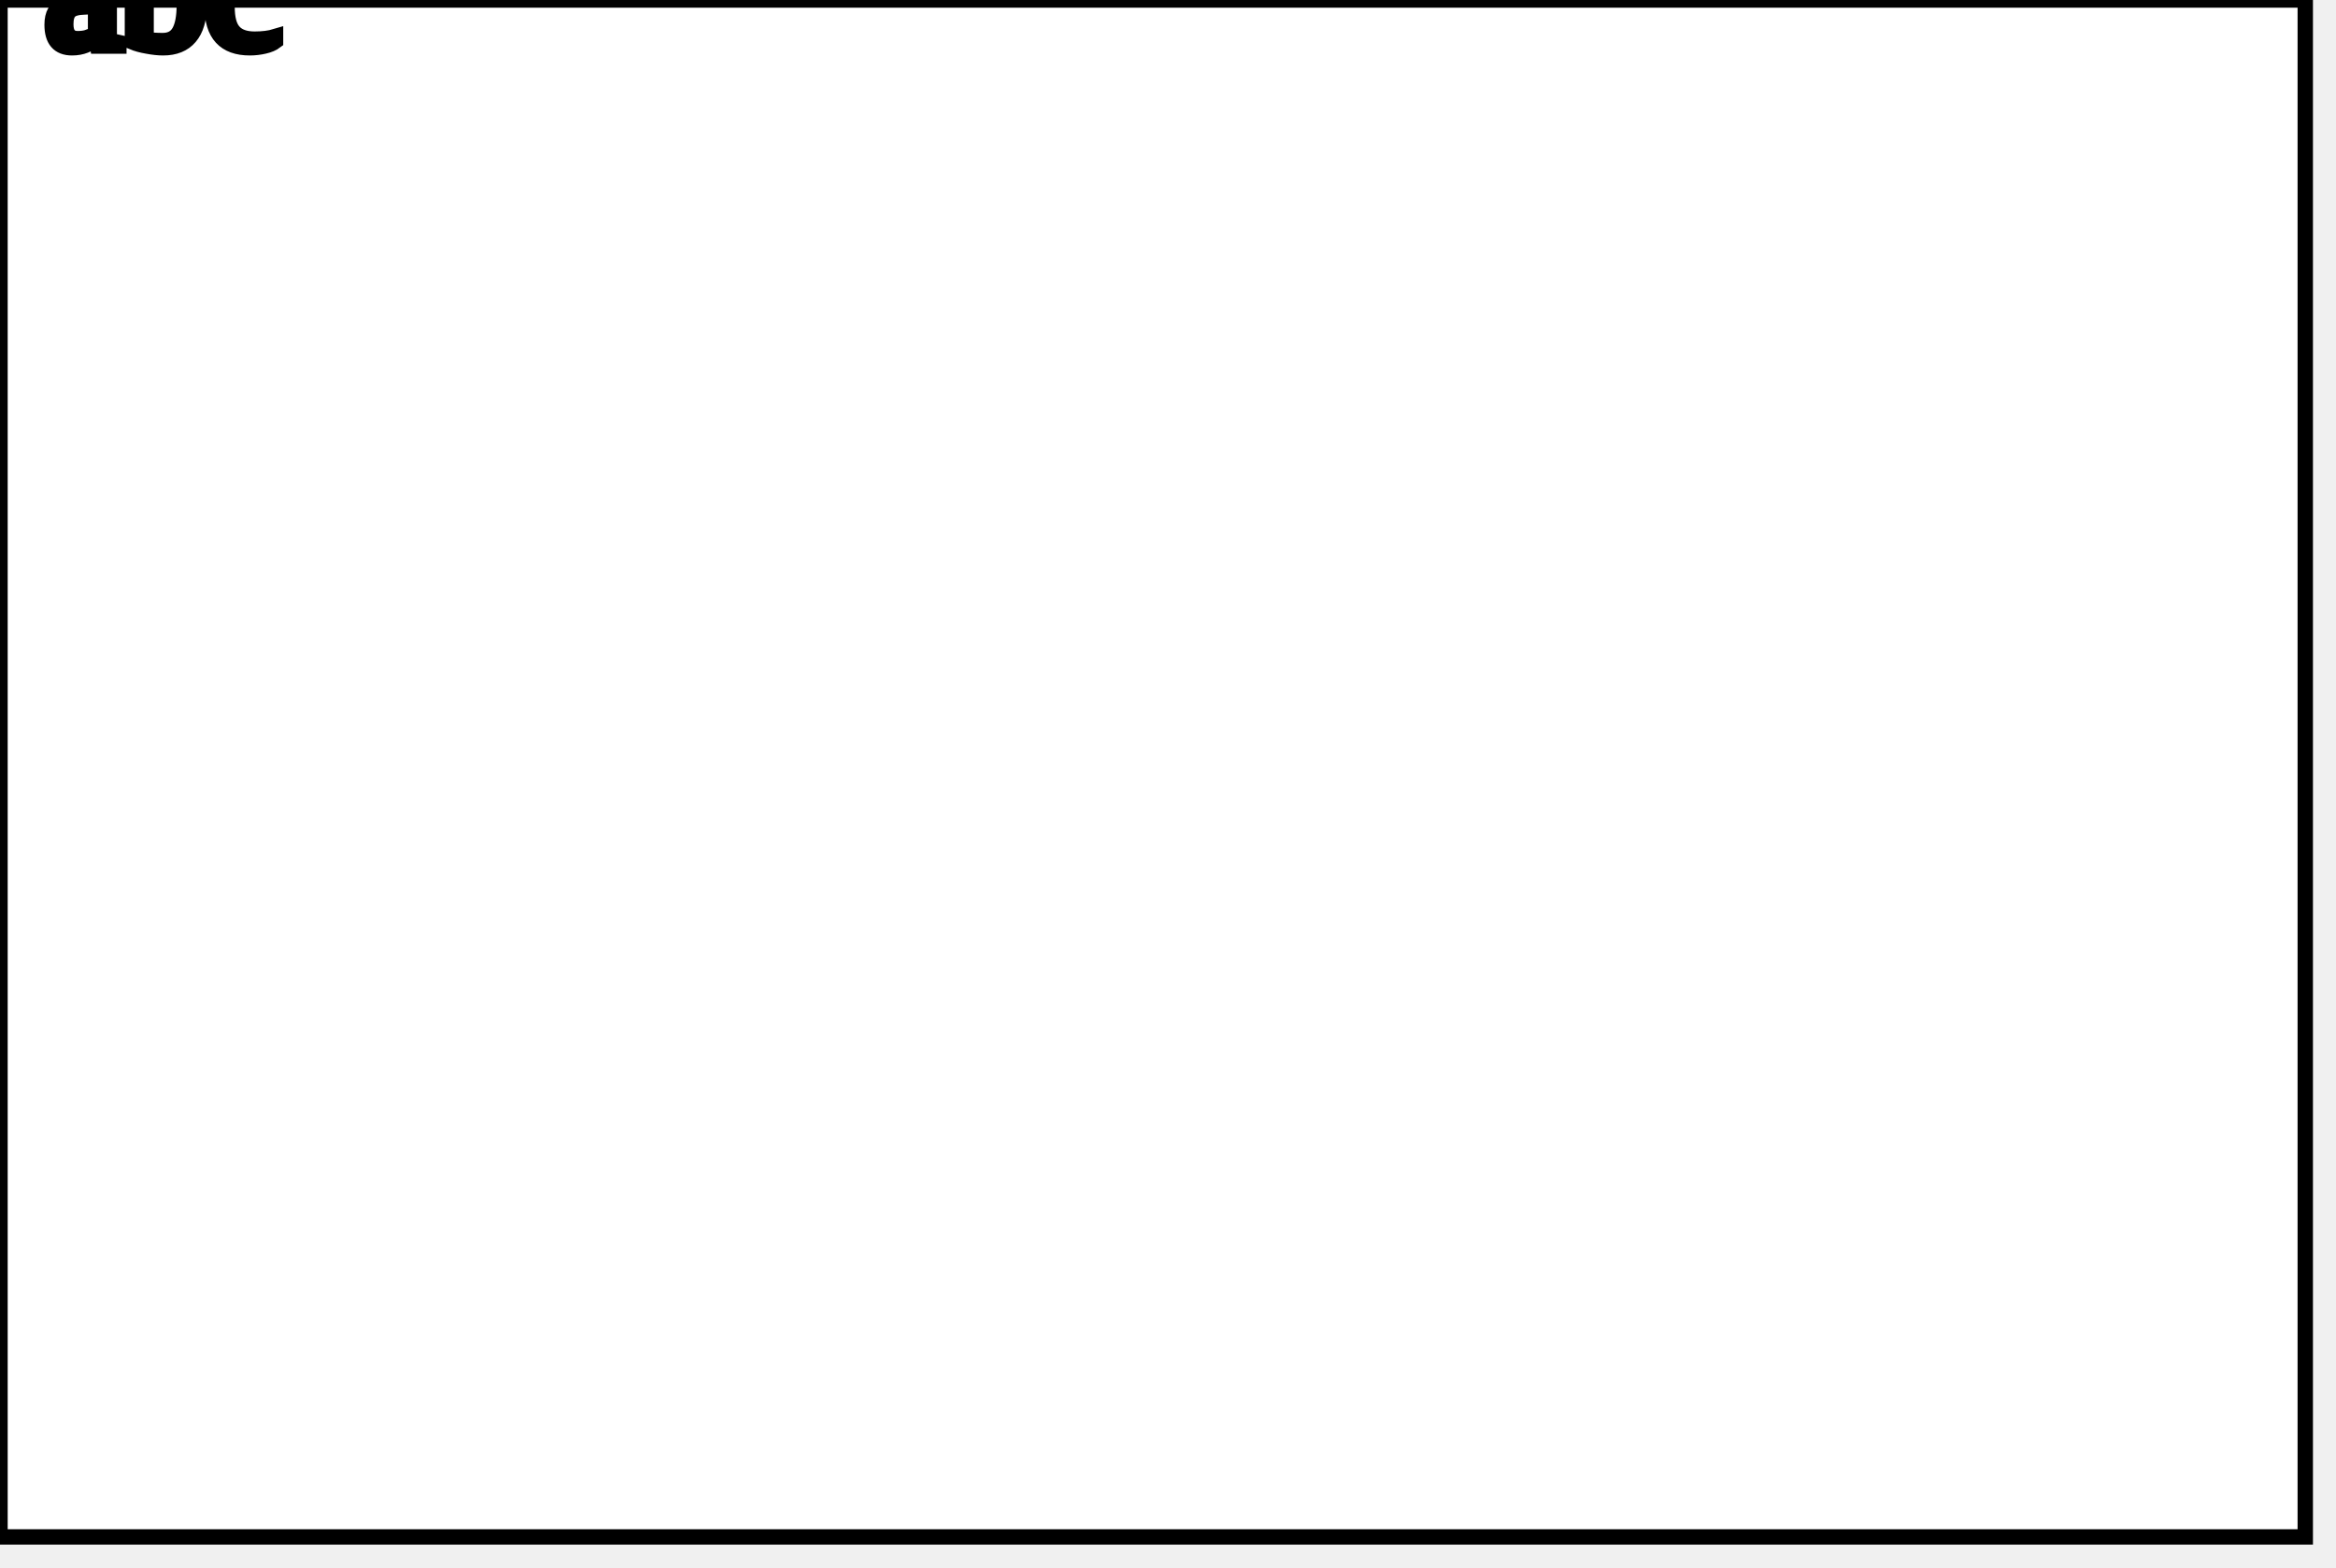
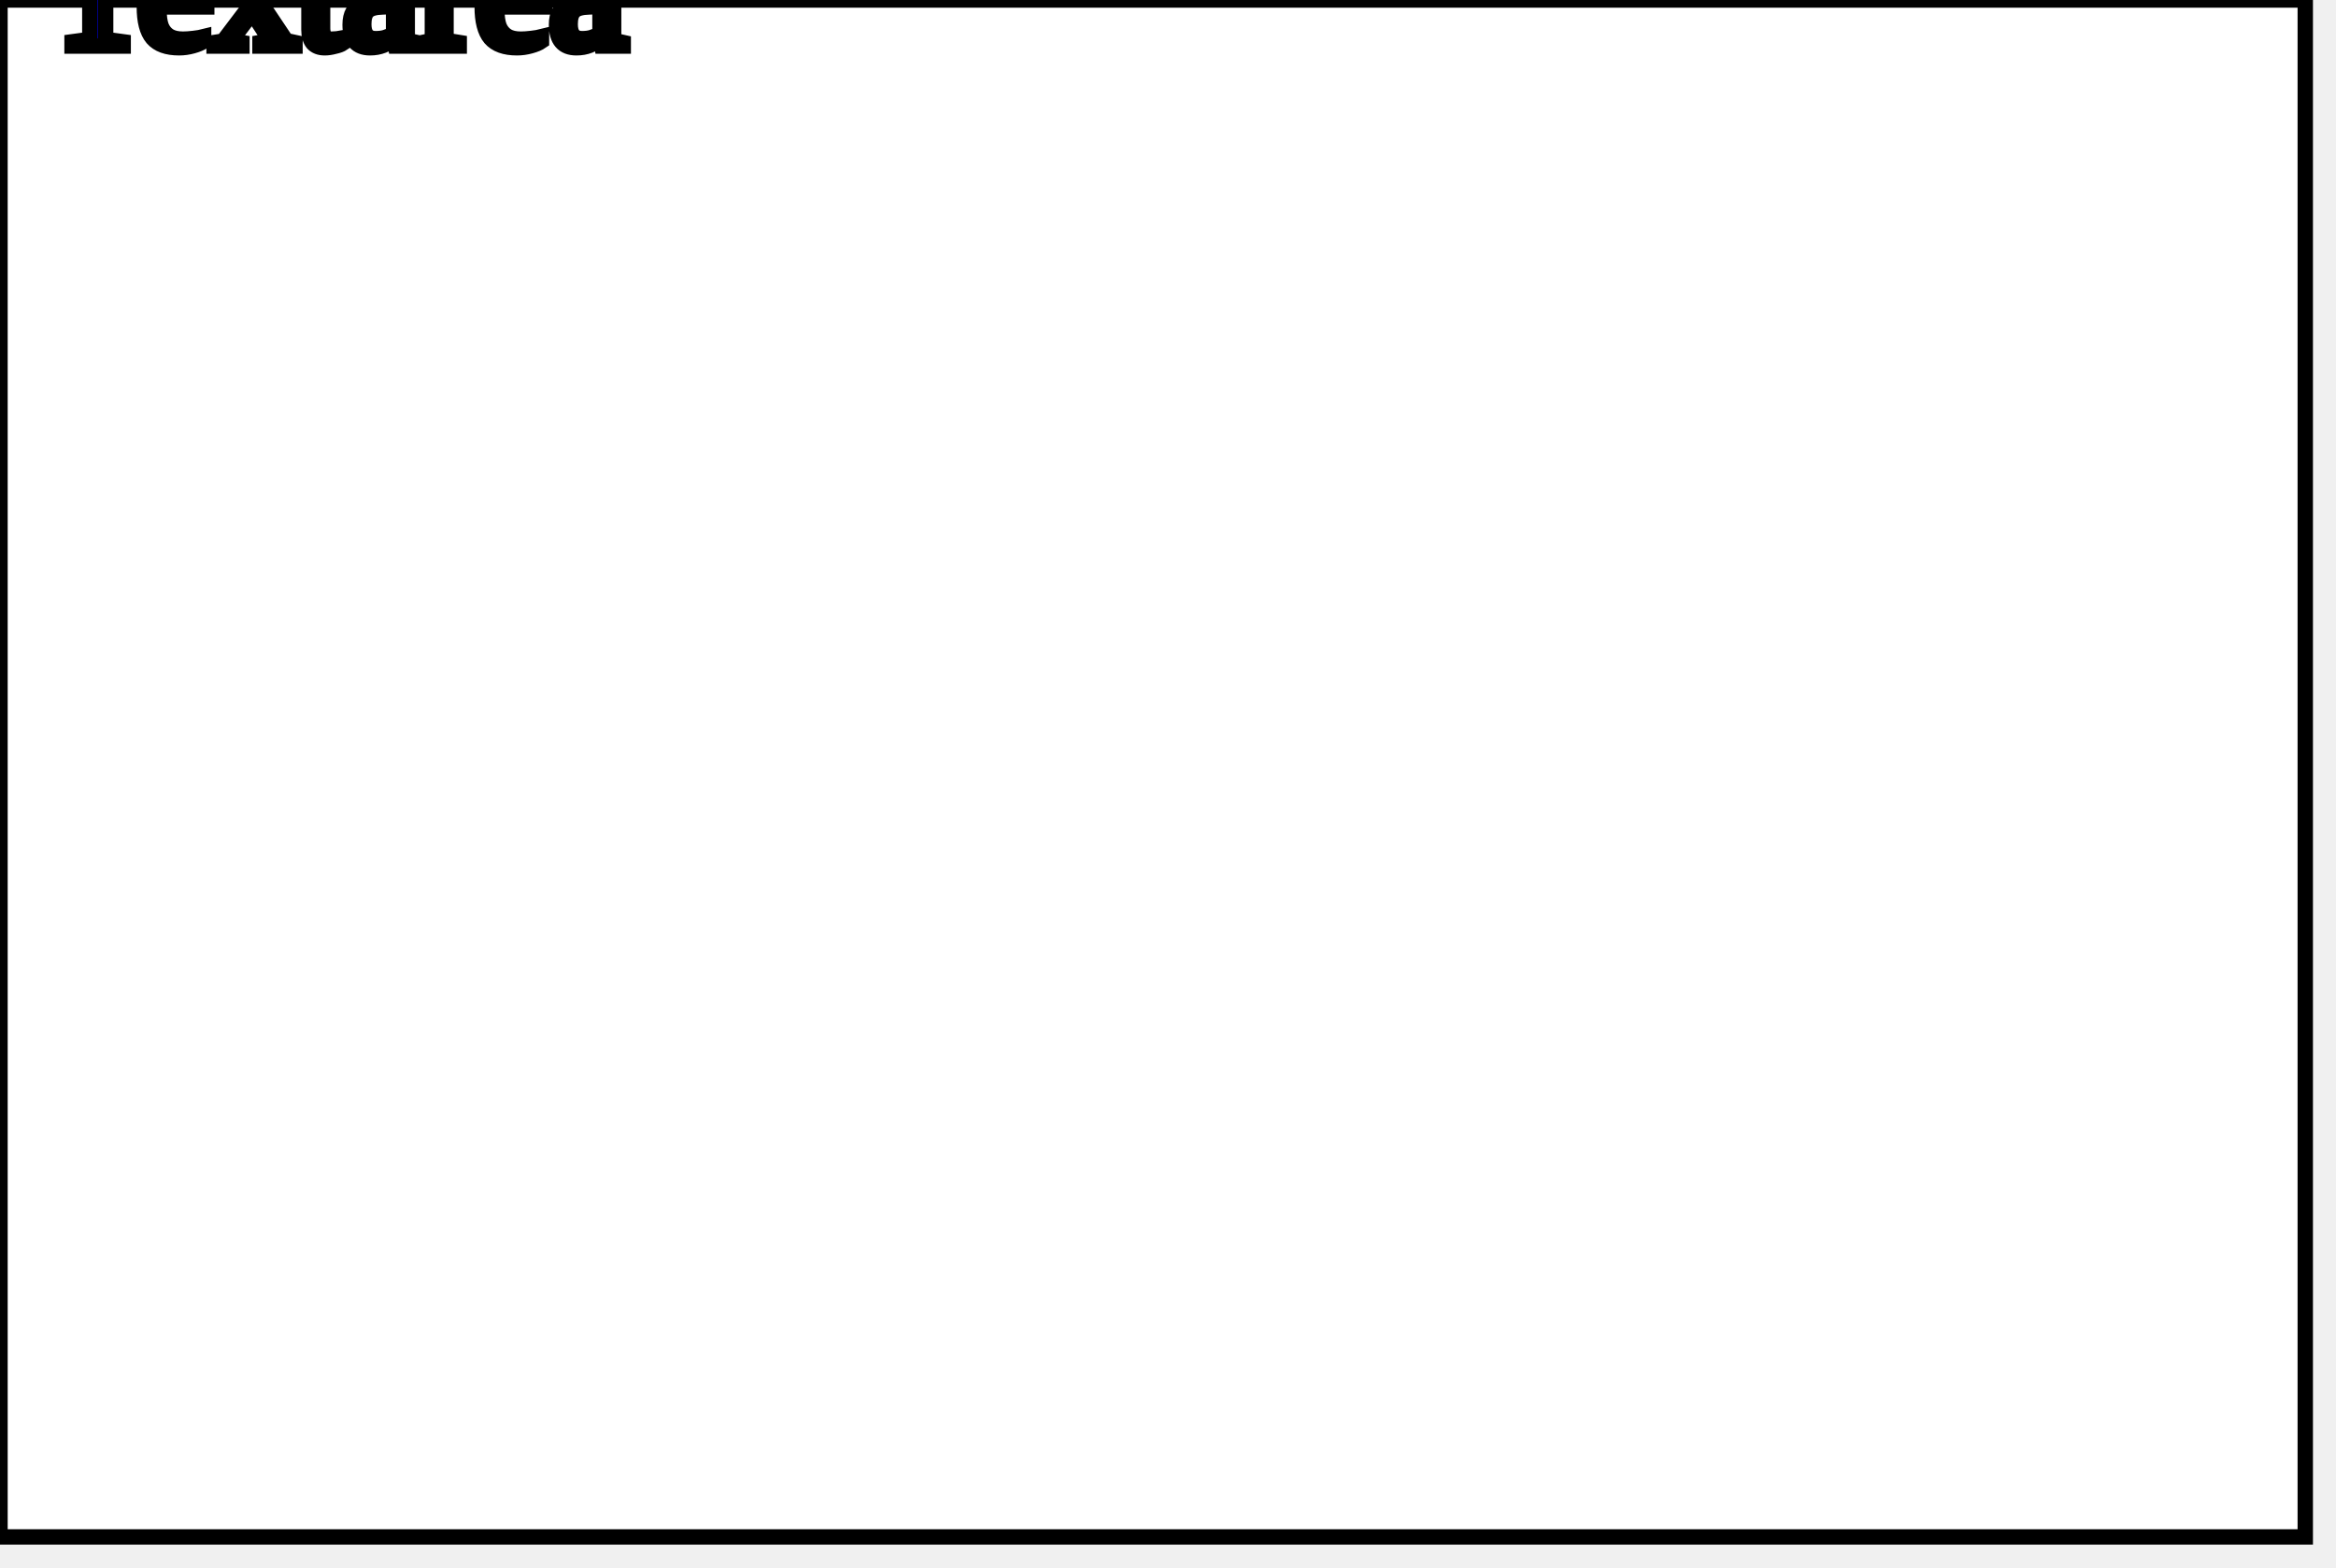
<svg xmlns="http://www.w3.org/2000/svg" xmlns:ns1="http://www.b3mn.org/oryx" width="152" height="102" version="1.0">
  <defs />
  <g ns1:minimumSize="32 20" ns1:maximumSize="350 400">
-     <rect ns1:anchor="top" ns1:resize="vertical horizontal" x="0" y="0" width="150" height="100" stroke="black" stroke-width="1" fill="white" />
+     <rect id="textarea_id" ns1:anchor="top" ns1:resize="vertical horizontal" x="0" y="0" width="150" height="100" stroke="black" stroke-width="1" fill="white" />
+     <text font-size="10" id="text" x="3" y="10" ns1:align="left top" ns1:fittoelem="textarea_id" stroke="black">
+ 		</text>
    <g id="b">
-       <text font-size="11" x="3" y="3" ns1:align="middle left" ns1:anchor="top left" stroke="black">abc</text>
+       <text font-size="11" x="3" y="3" ns1:align="middle left" ns1:anchor="top left" fill="blue" stroke="black">Textarea</text>
    </g>
  </g>
</svg>
